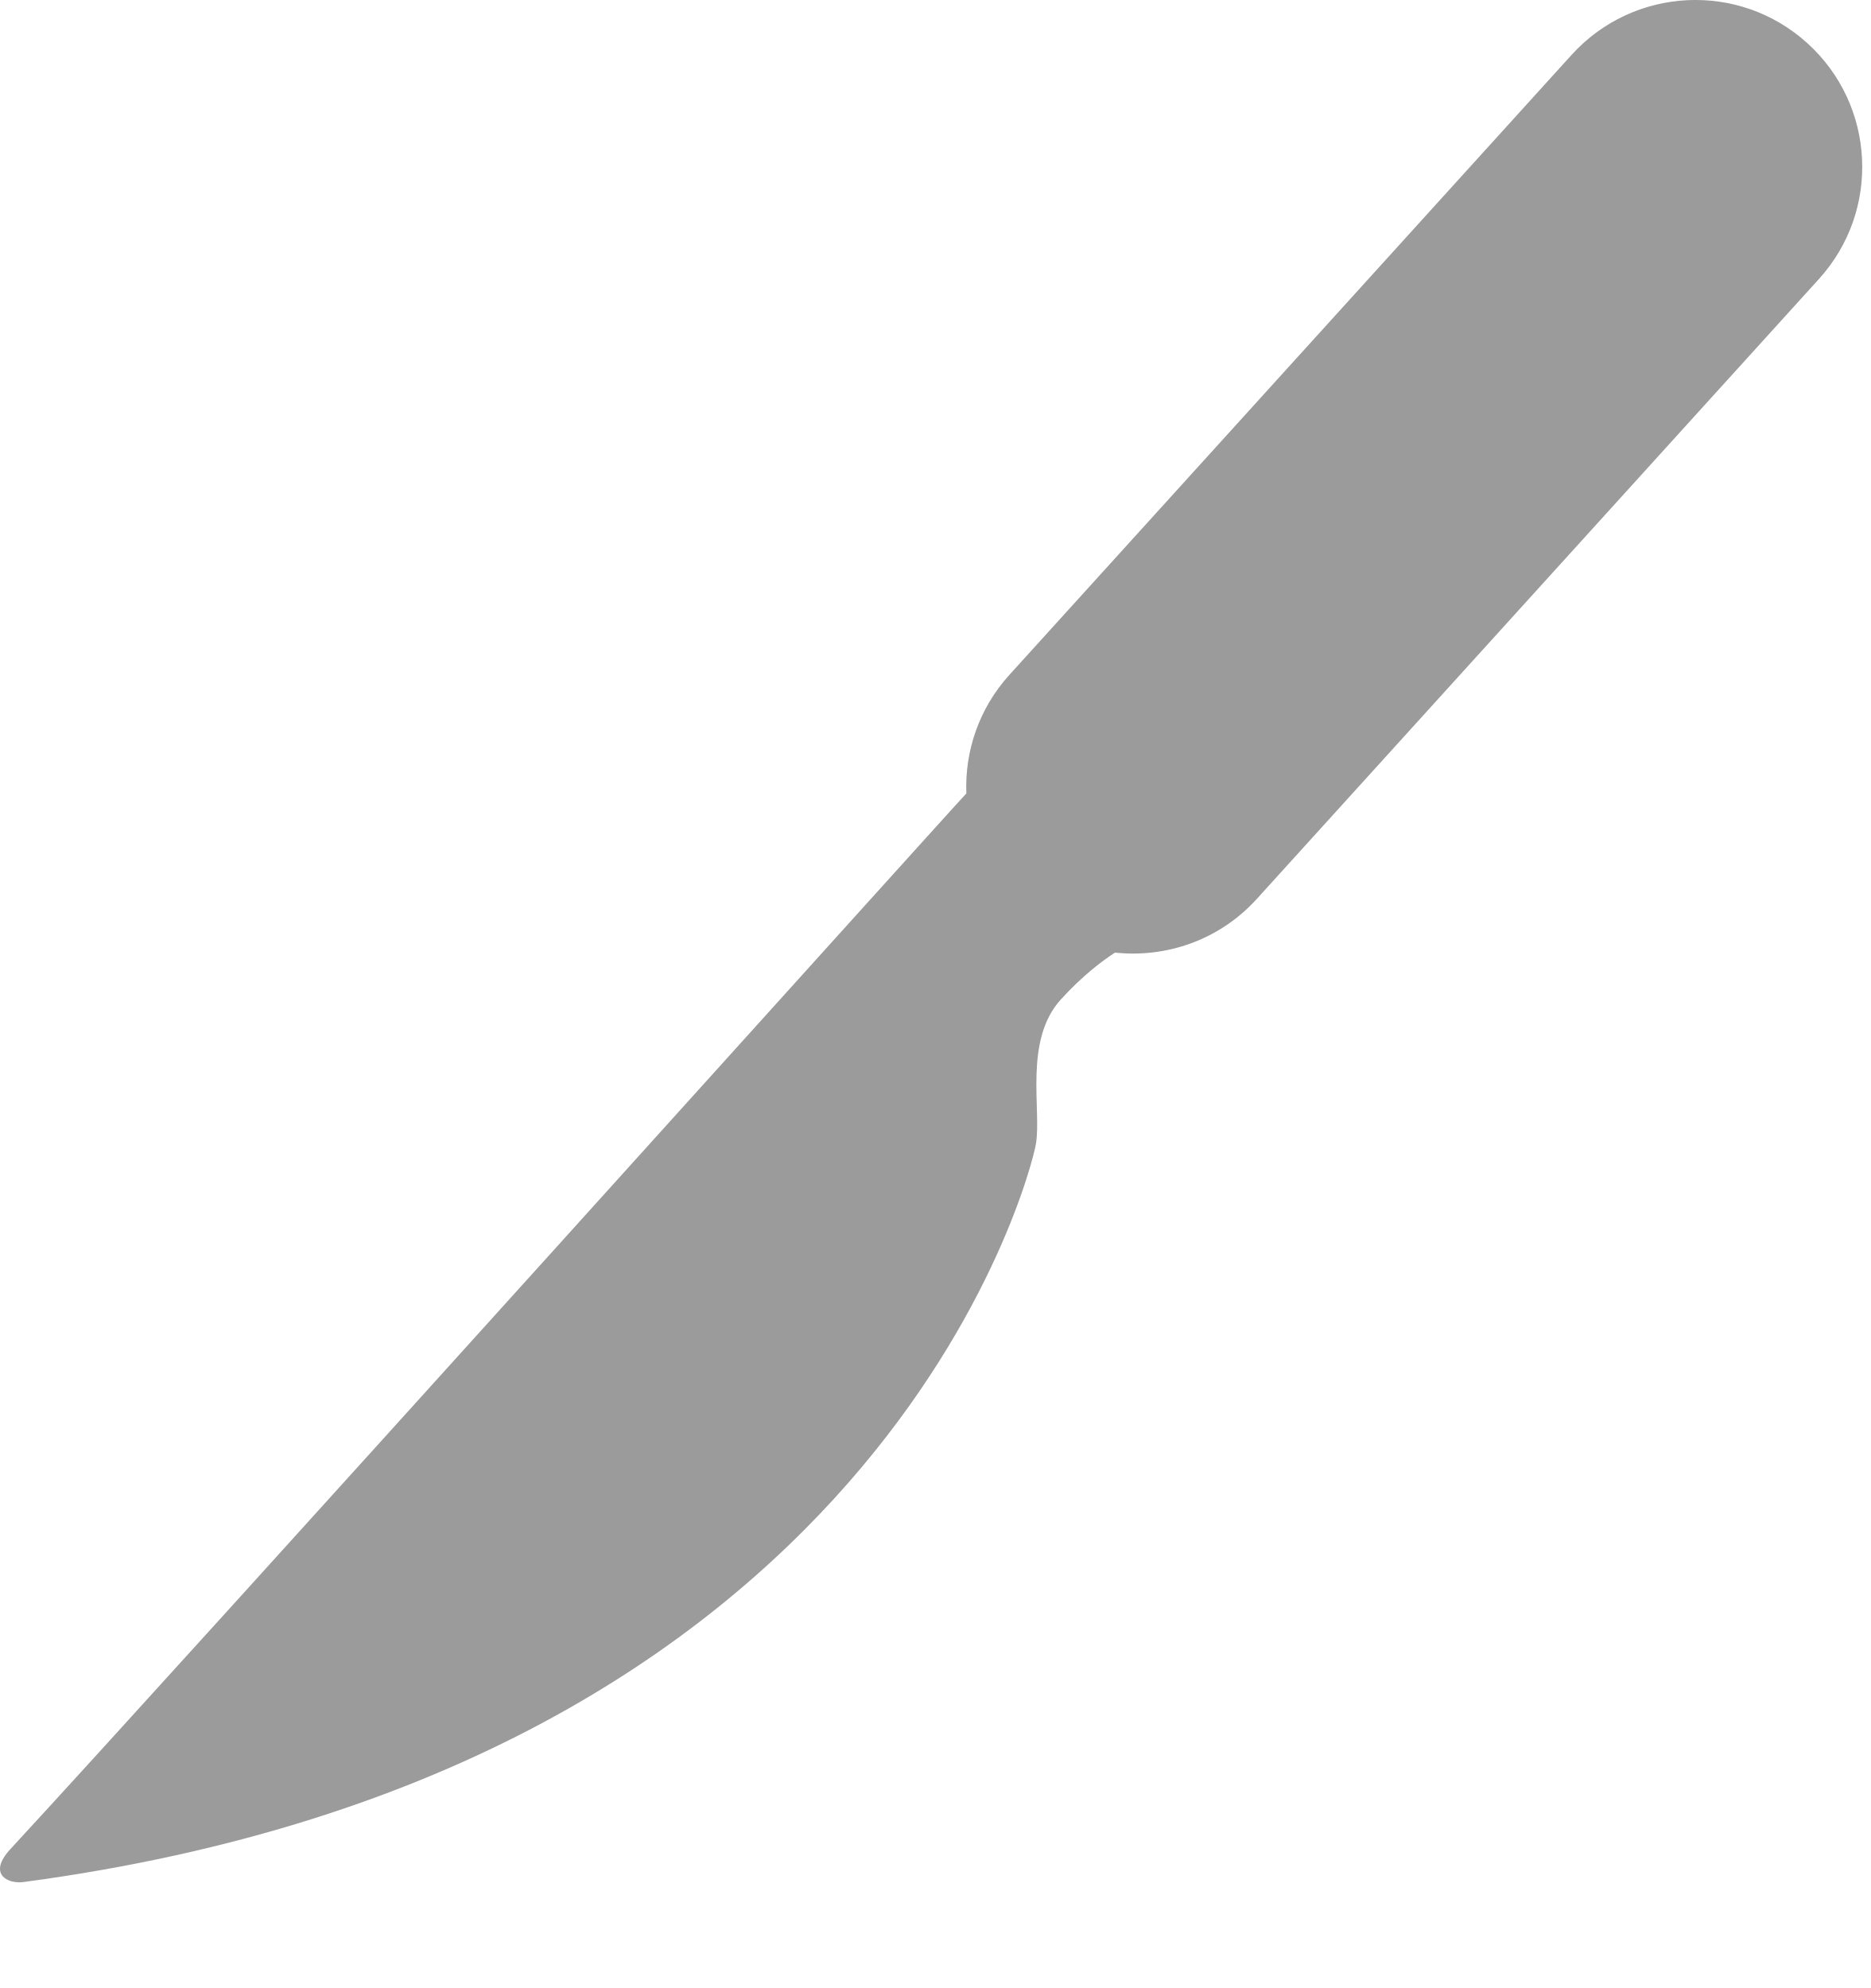
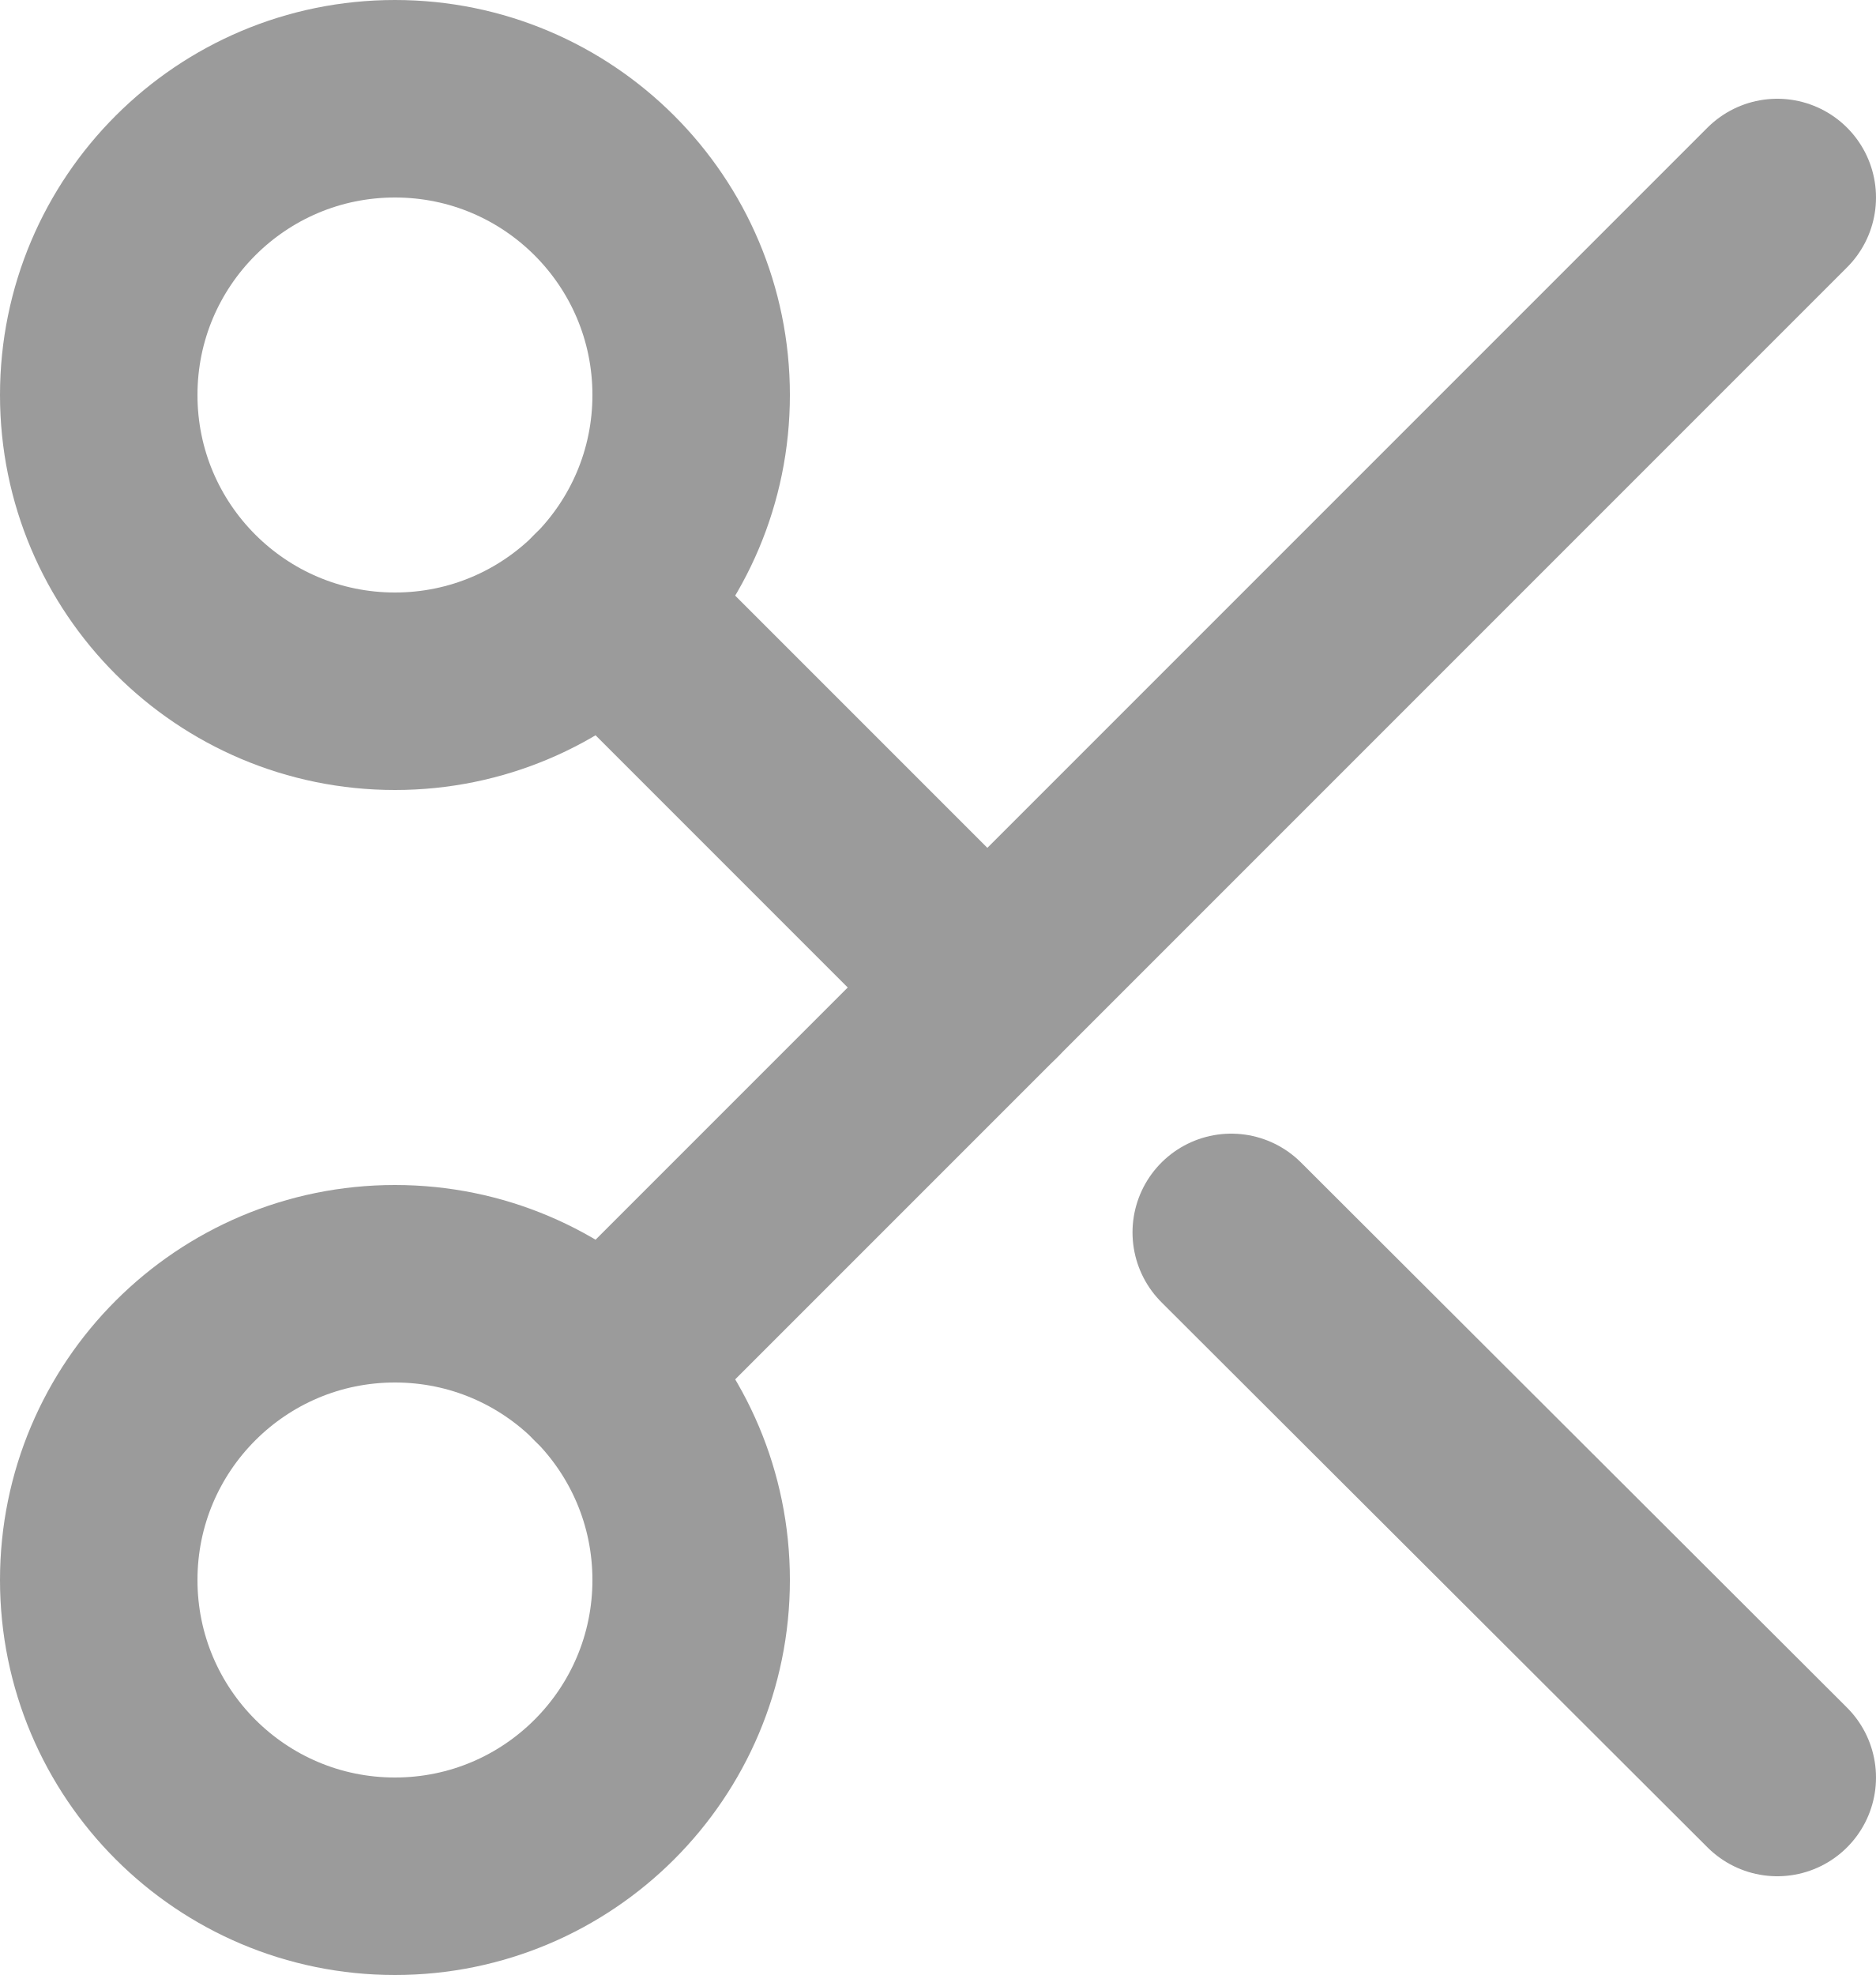
- <svg xmlns="http://www.w3.org/2000/svg" width="16px" height="17px" viewBox="0 0 16 17" version="1.1">
+ <svg xmlns="http://www.w3.org/2000/svg" width="19px" height="20px" viewBox="0 0 19 20" version="1.1">
  <defs />
-   <g id="Symbols" stroke="none" stroke-width="1" fill="none" fill-rule="evenodd">
-     <g id="SIDE-MENU-2" transform="translate(-72, -340)" fill="#9B9B9B" fill-rule="nonzero">
-       <g id="SIDE-MENU">
-         <g id="Group-2" transform="translate(72, 340)">
-           <path d="M8.264,6.785 C8.181,6.868 1.539,14.244 0.09,15.811 C-0.108,16.024 0.063,16.112 0.2,16.094 C7.52,15.117 8.811,10.065 8.859,9.782 C8.908,9.493 8.753,8.899 9.071,8.548 C9.257,8.343 9.426,8.217 9.535,8.146 C9.974,8.193 10.428,8.039 10.747,7.688 L15.555,2.386 C16.085,1.802 16.041,0.9 15.457,0.37 C14.873,-0.16 13.971,-0.115 13.441,0.468 L8.633,5.77 C8.371,6.058 8.25,6.425 8.264,6.785 Z" id="Shape" />
+   <g id="light-web" stroke="none" stroke-width="1" fill="none" fill-rule="evenodd" stroke-linecap="round" stroke-linejoin="round">
+     <g id="Home-Render-Selected" transform="translate(-1003, -696)" stroke="#9B9B9B" stroke-width="2">
+       <g id="Group-7" transform="translate(320, 158)">
+         <g id="Group-11" transform="translate(668, 524)">
+           <g id="scissors" transform="translate(16, 15)">
+             <circle id="Oval" cx="3" cy="3" r="3" />
+             <circle id="Oval" cx="3" cy="15" r="3" />
+             <path d="M17,1 L5.12,12.88" id="Shape" />
+             <path d="M11.47,11.48 L17,17" id="Shape" />
+             <path d="M5.12,5.12 L9,9" id="Shape" />
+           </g>
        </g>
      </g>
    </g>
  </g>
</svg>
